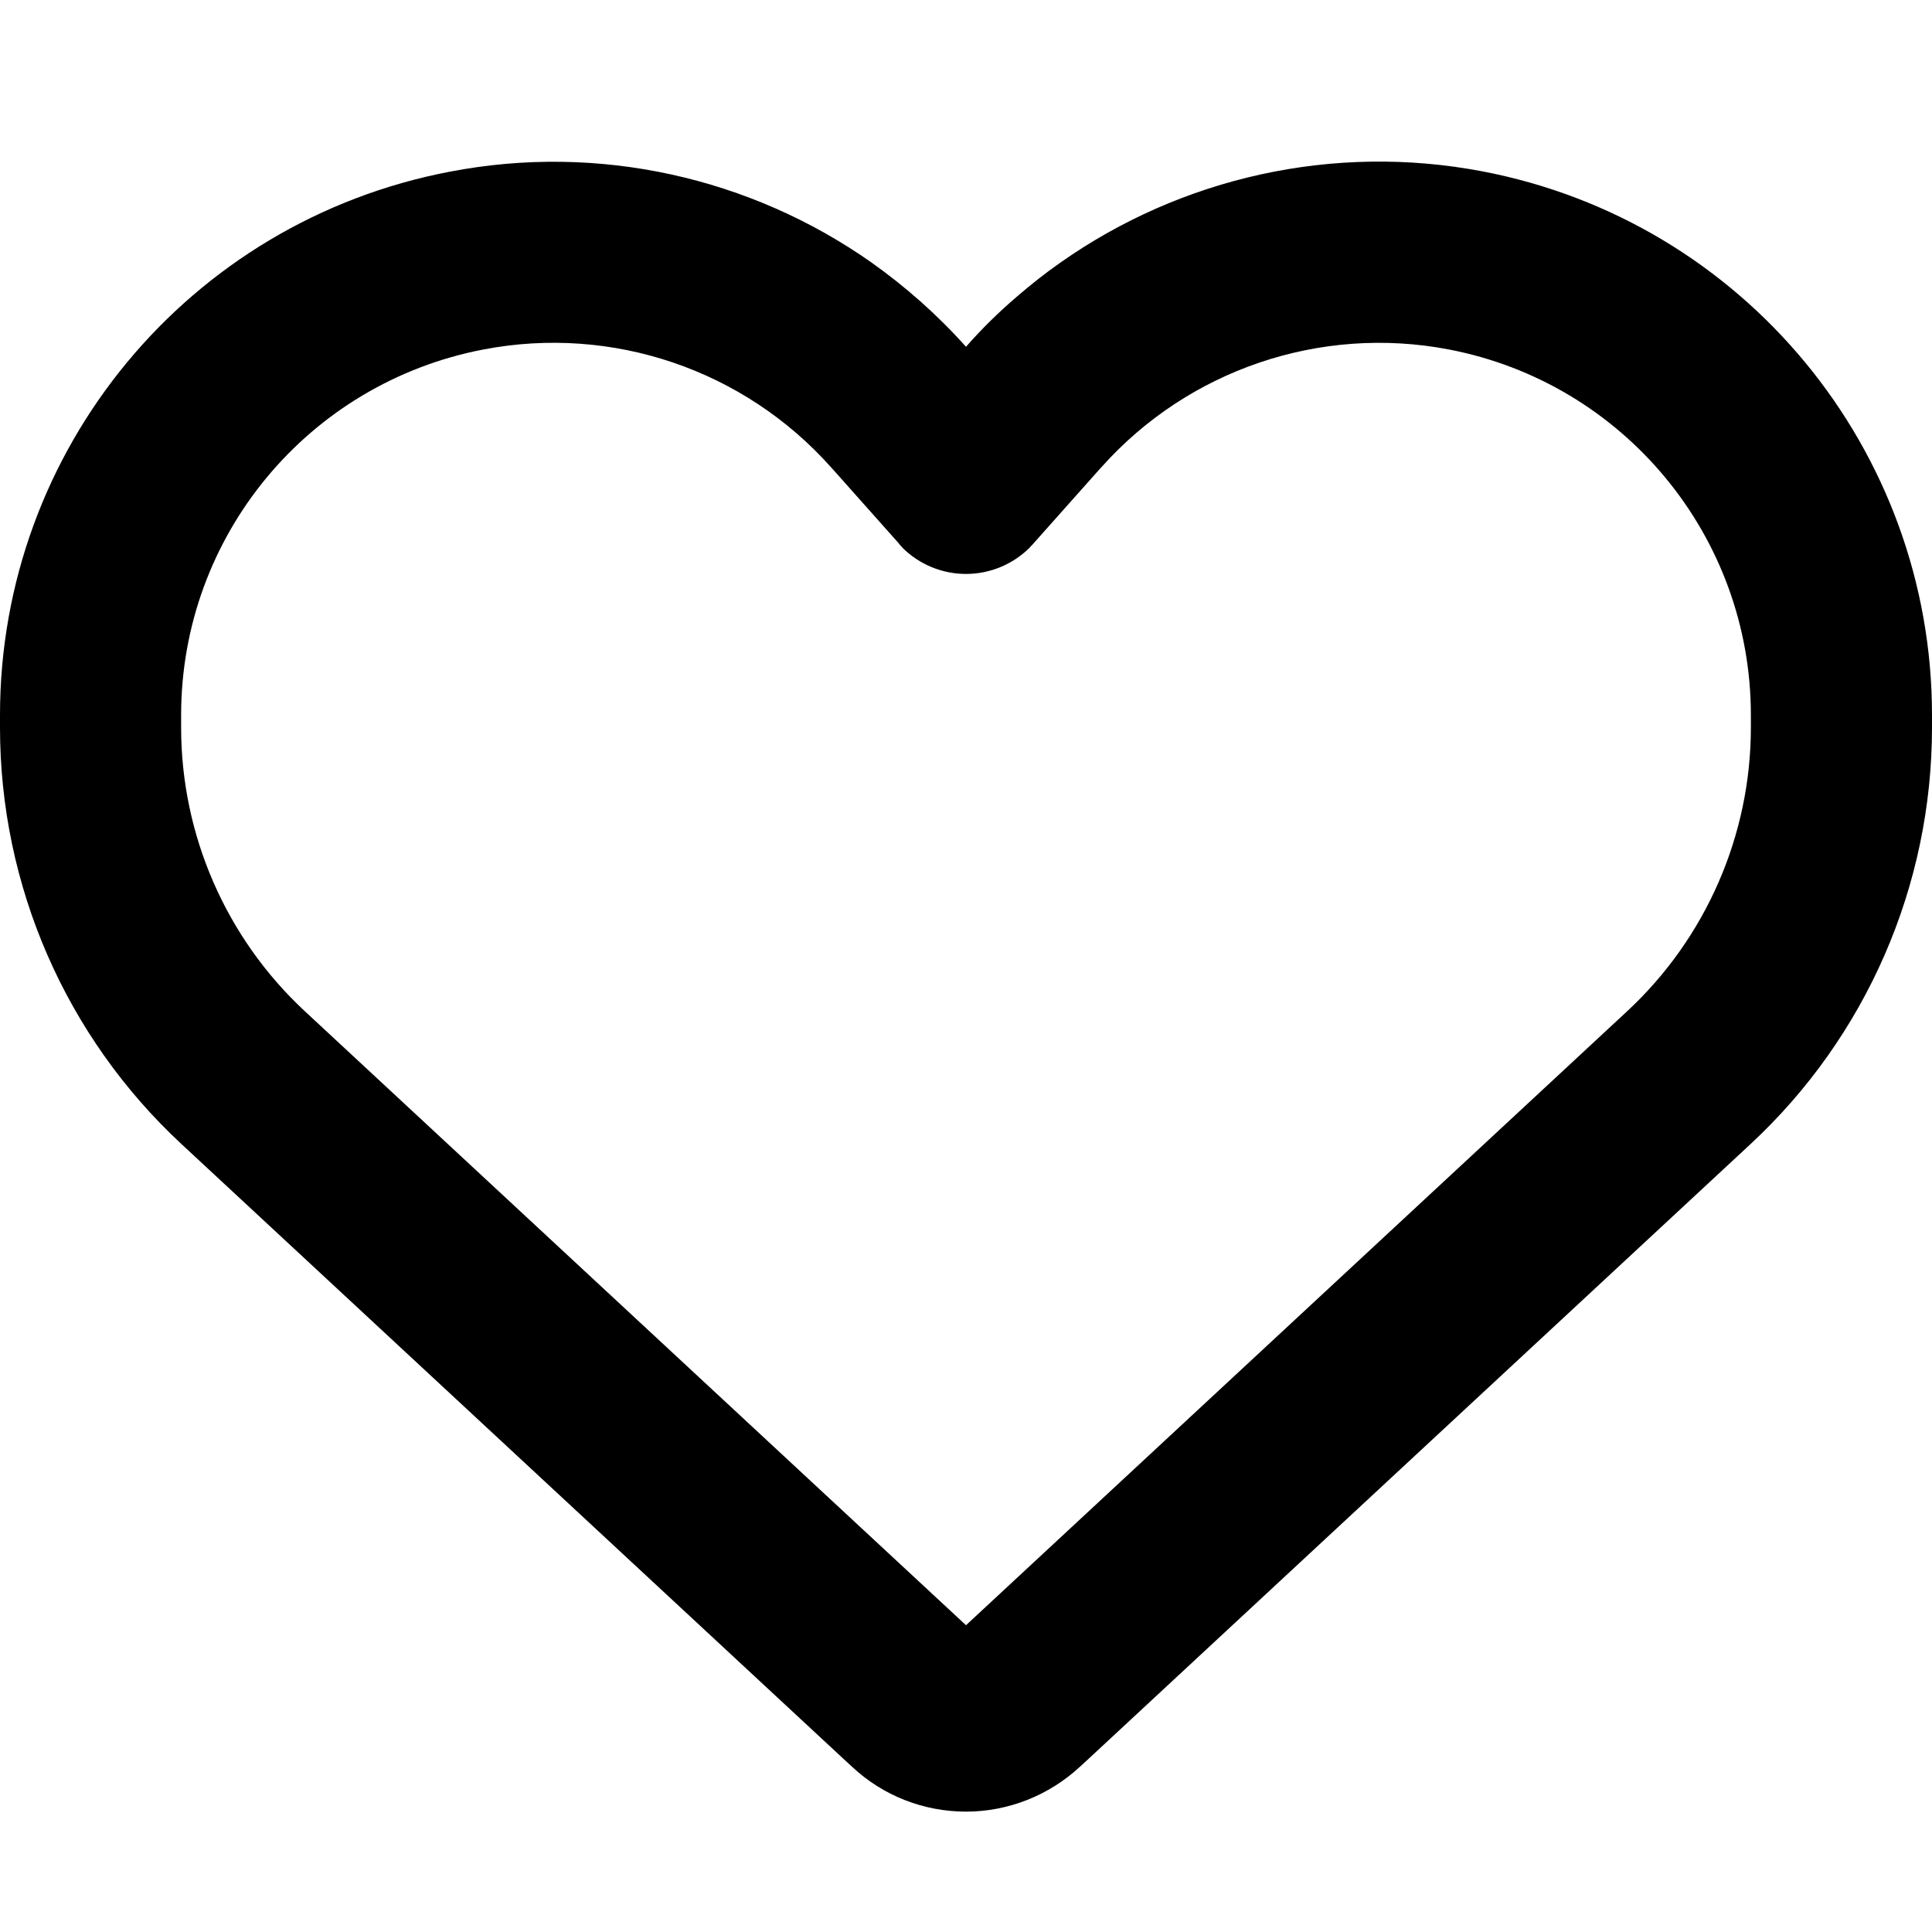
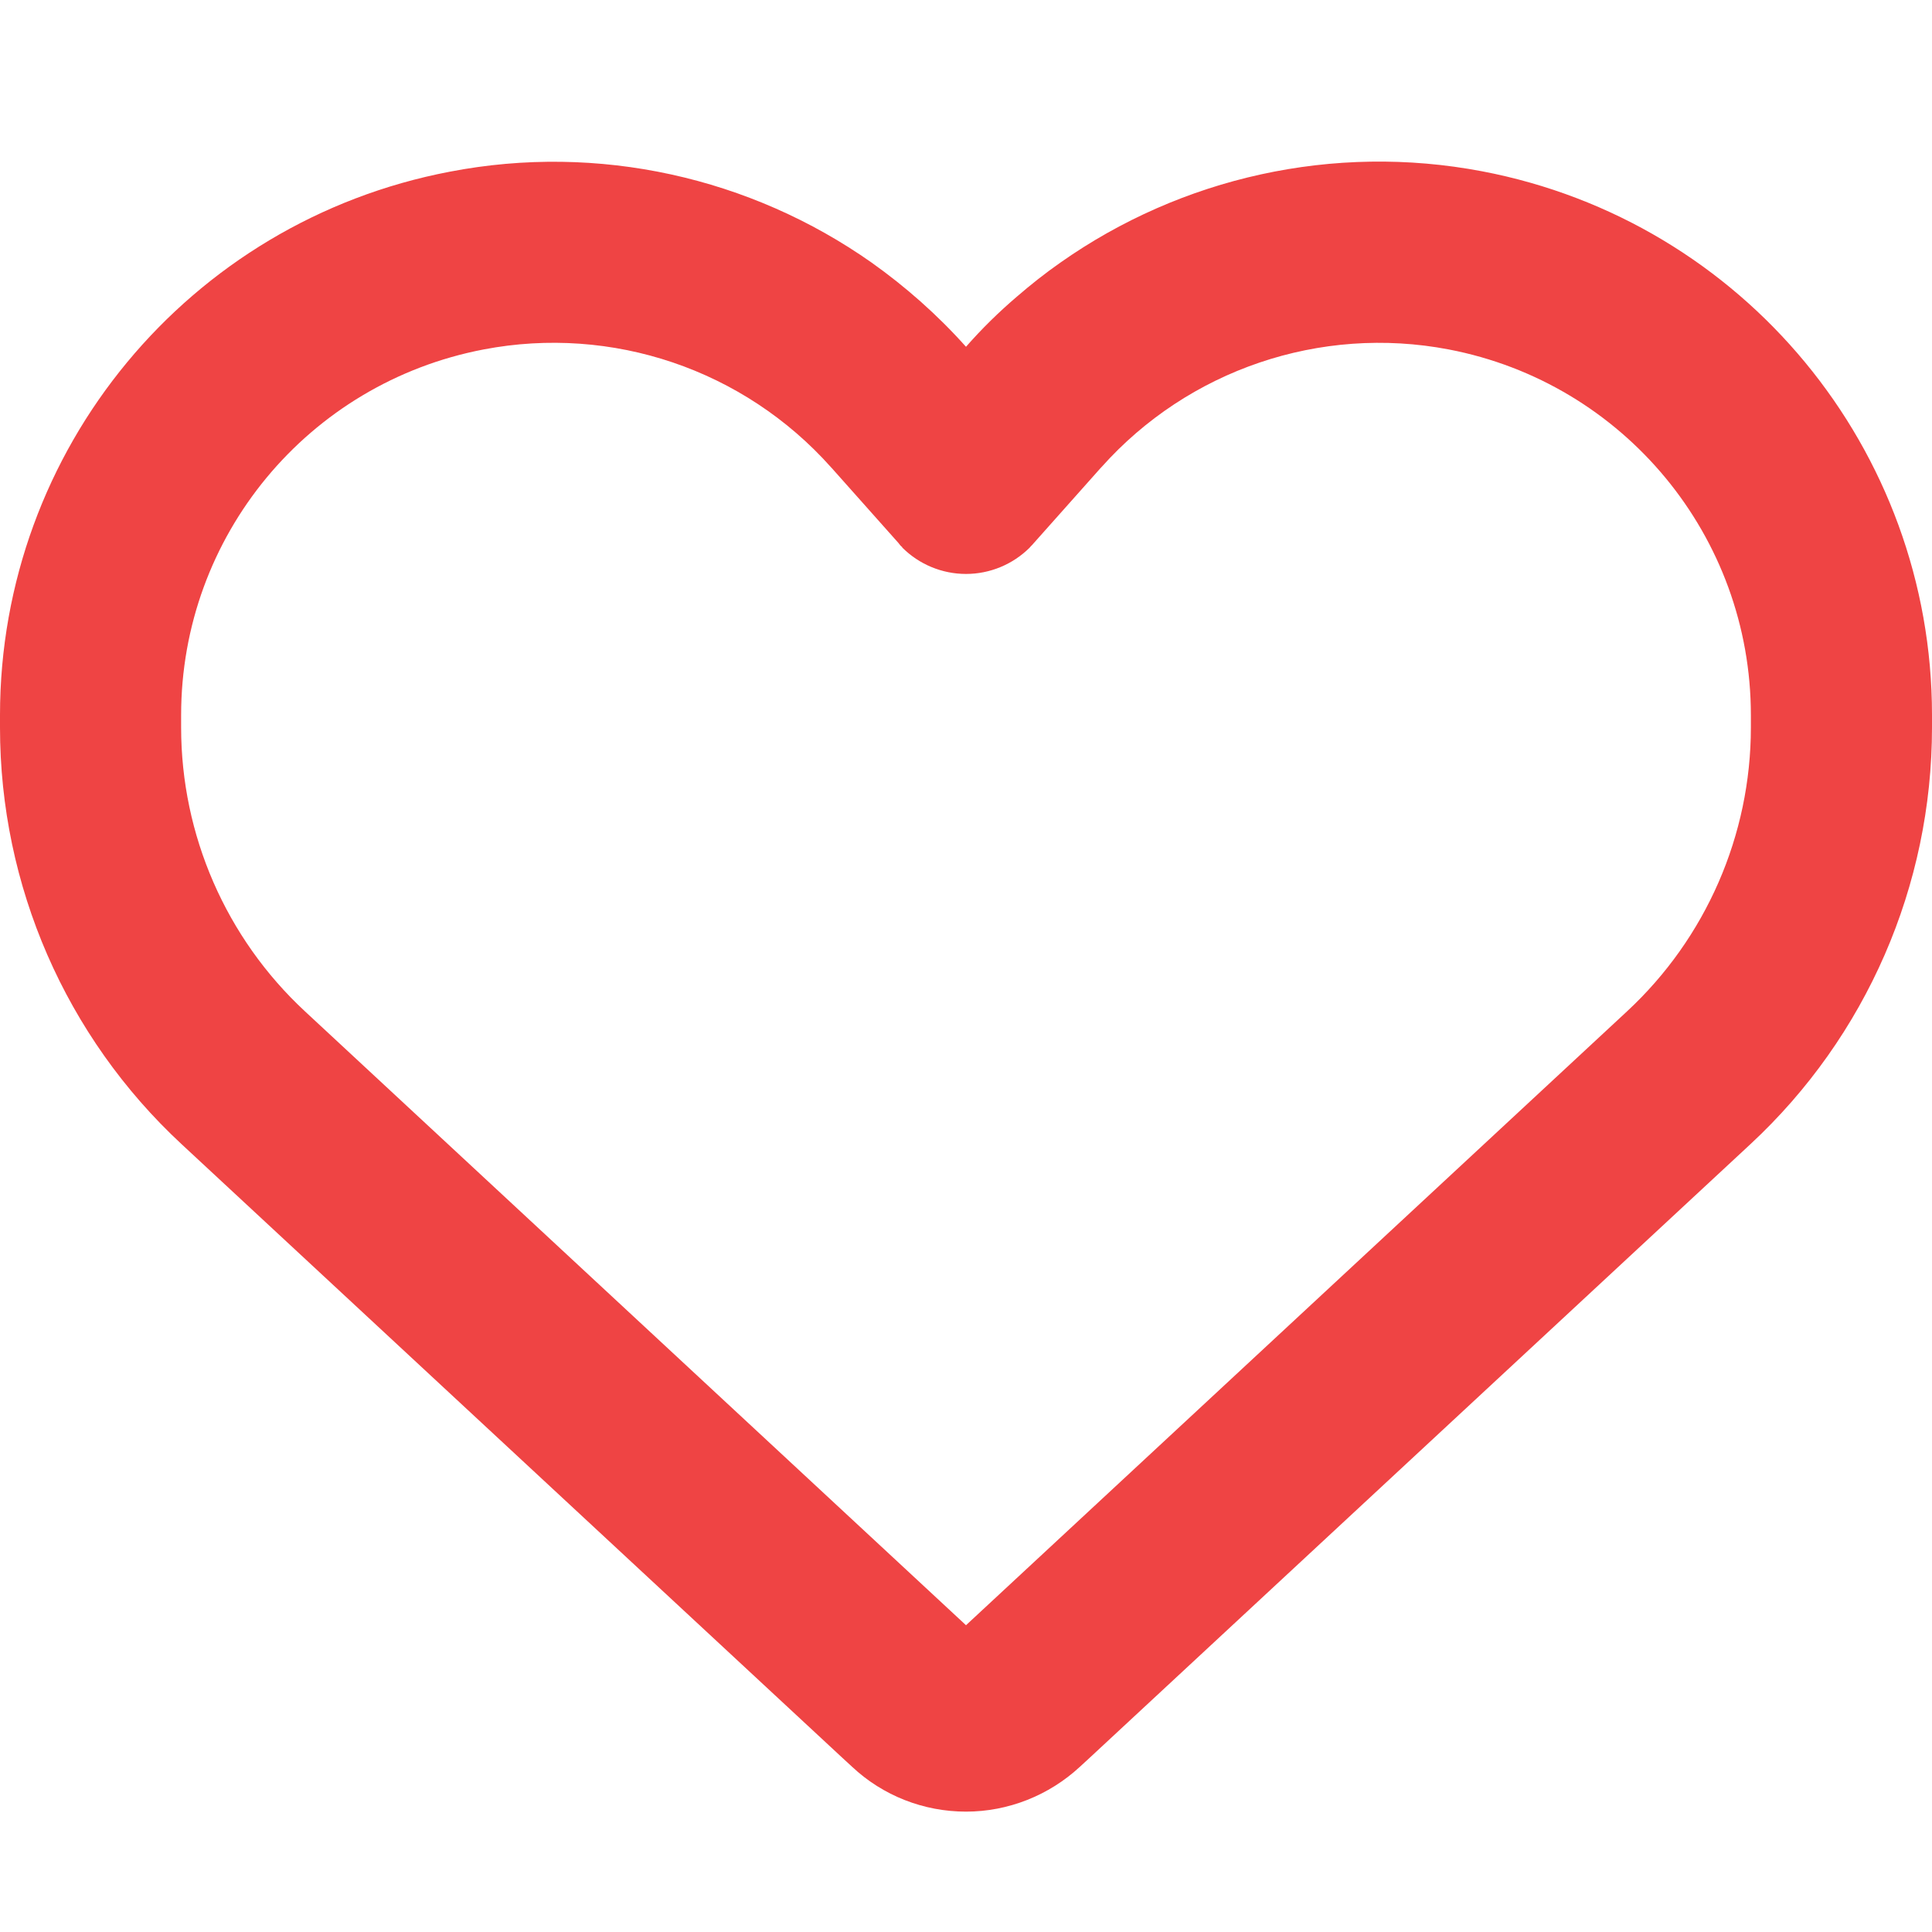
- <svg xmlns="http://www.w3.org/2000/svg" viewBox="0 0 512 512">
+ <svg xmlns="http://www.w3.org/2000/svg" fill="#EF4444" viewBox="0 0 512 512">
  <path d="M225.8 468.2l-2.5-2.3L48.1 303.2C17.4 274.7 0 234.7 0 192.8v-3.3c0-70.4 50-130.8 119.2-144C158.6 37.9 198.9 47 231 69.6c9 6.4 17.4 13.8 25 22.3c4.2-4.8 8.7-9.2 13.5-13.3c3.7-3.2 7.5-6.2 11.5-9c0 0 0 0 0 0C313.1 47 353.4 37.9 392.8 45.4C462 58.6 512 119.1 512 189.5v3.3c0 41.9-17.4 81.9-48.1 110.4L288.7 465.9l-2.5 2.3c-8.2 7.6-19 11.9-30.2 11.9s-22-4.2-30.2-11.9zM239.1 145c-.4-.3-.7-.7-1-1.1l-17.8-20c0 0-.1-.1-.1-.1c0 0 0 0 0 0c-23.1-25.9-58-37.7-92-31.2C81.6 101.5 48 142.1 48 189.5v3.3c0 28.5 11.9 55.8 32.8 75.2L256 430.7 431.2 268c20.9-19.4 32.8-46.7 32.8-75.2v-3.3c0-47.3-33.6-88-80.1-96.9c-34-6.5-69 5.4-92 31.2c0 0 0 0-.1 .1s0 0-.1 .1l-17.8 20c-.3 .4-.7 .7-1 1.1c-4.5 4.5-10.6 7-16.9 7s-12.4-2.5-16.9-7z" />
</svg>
